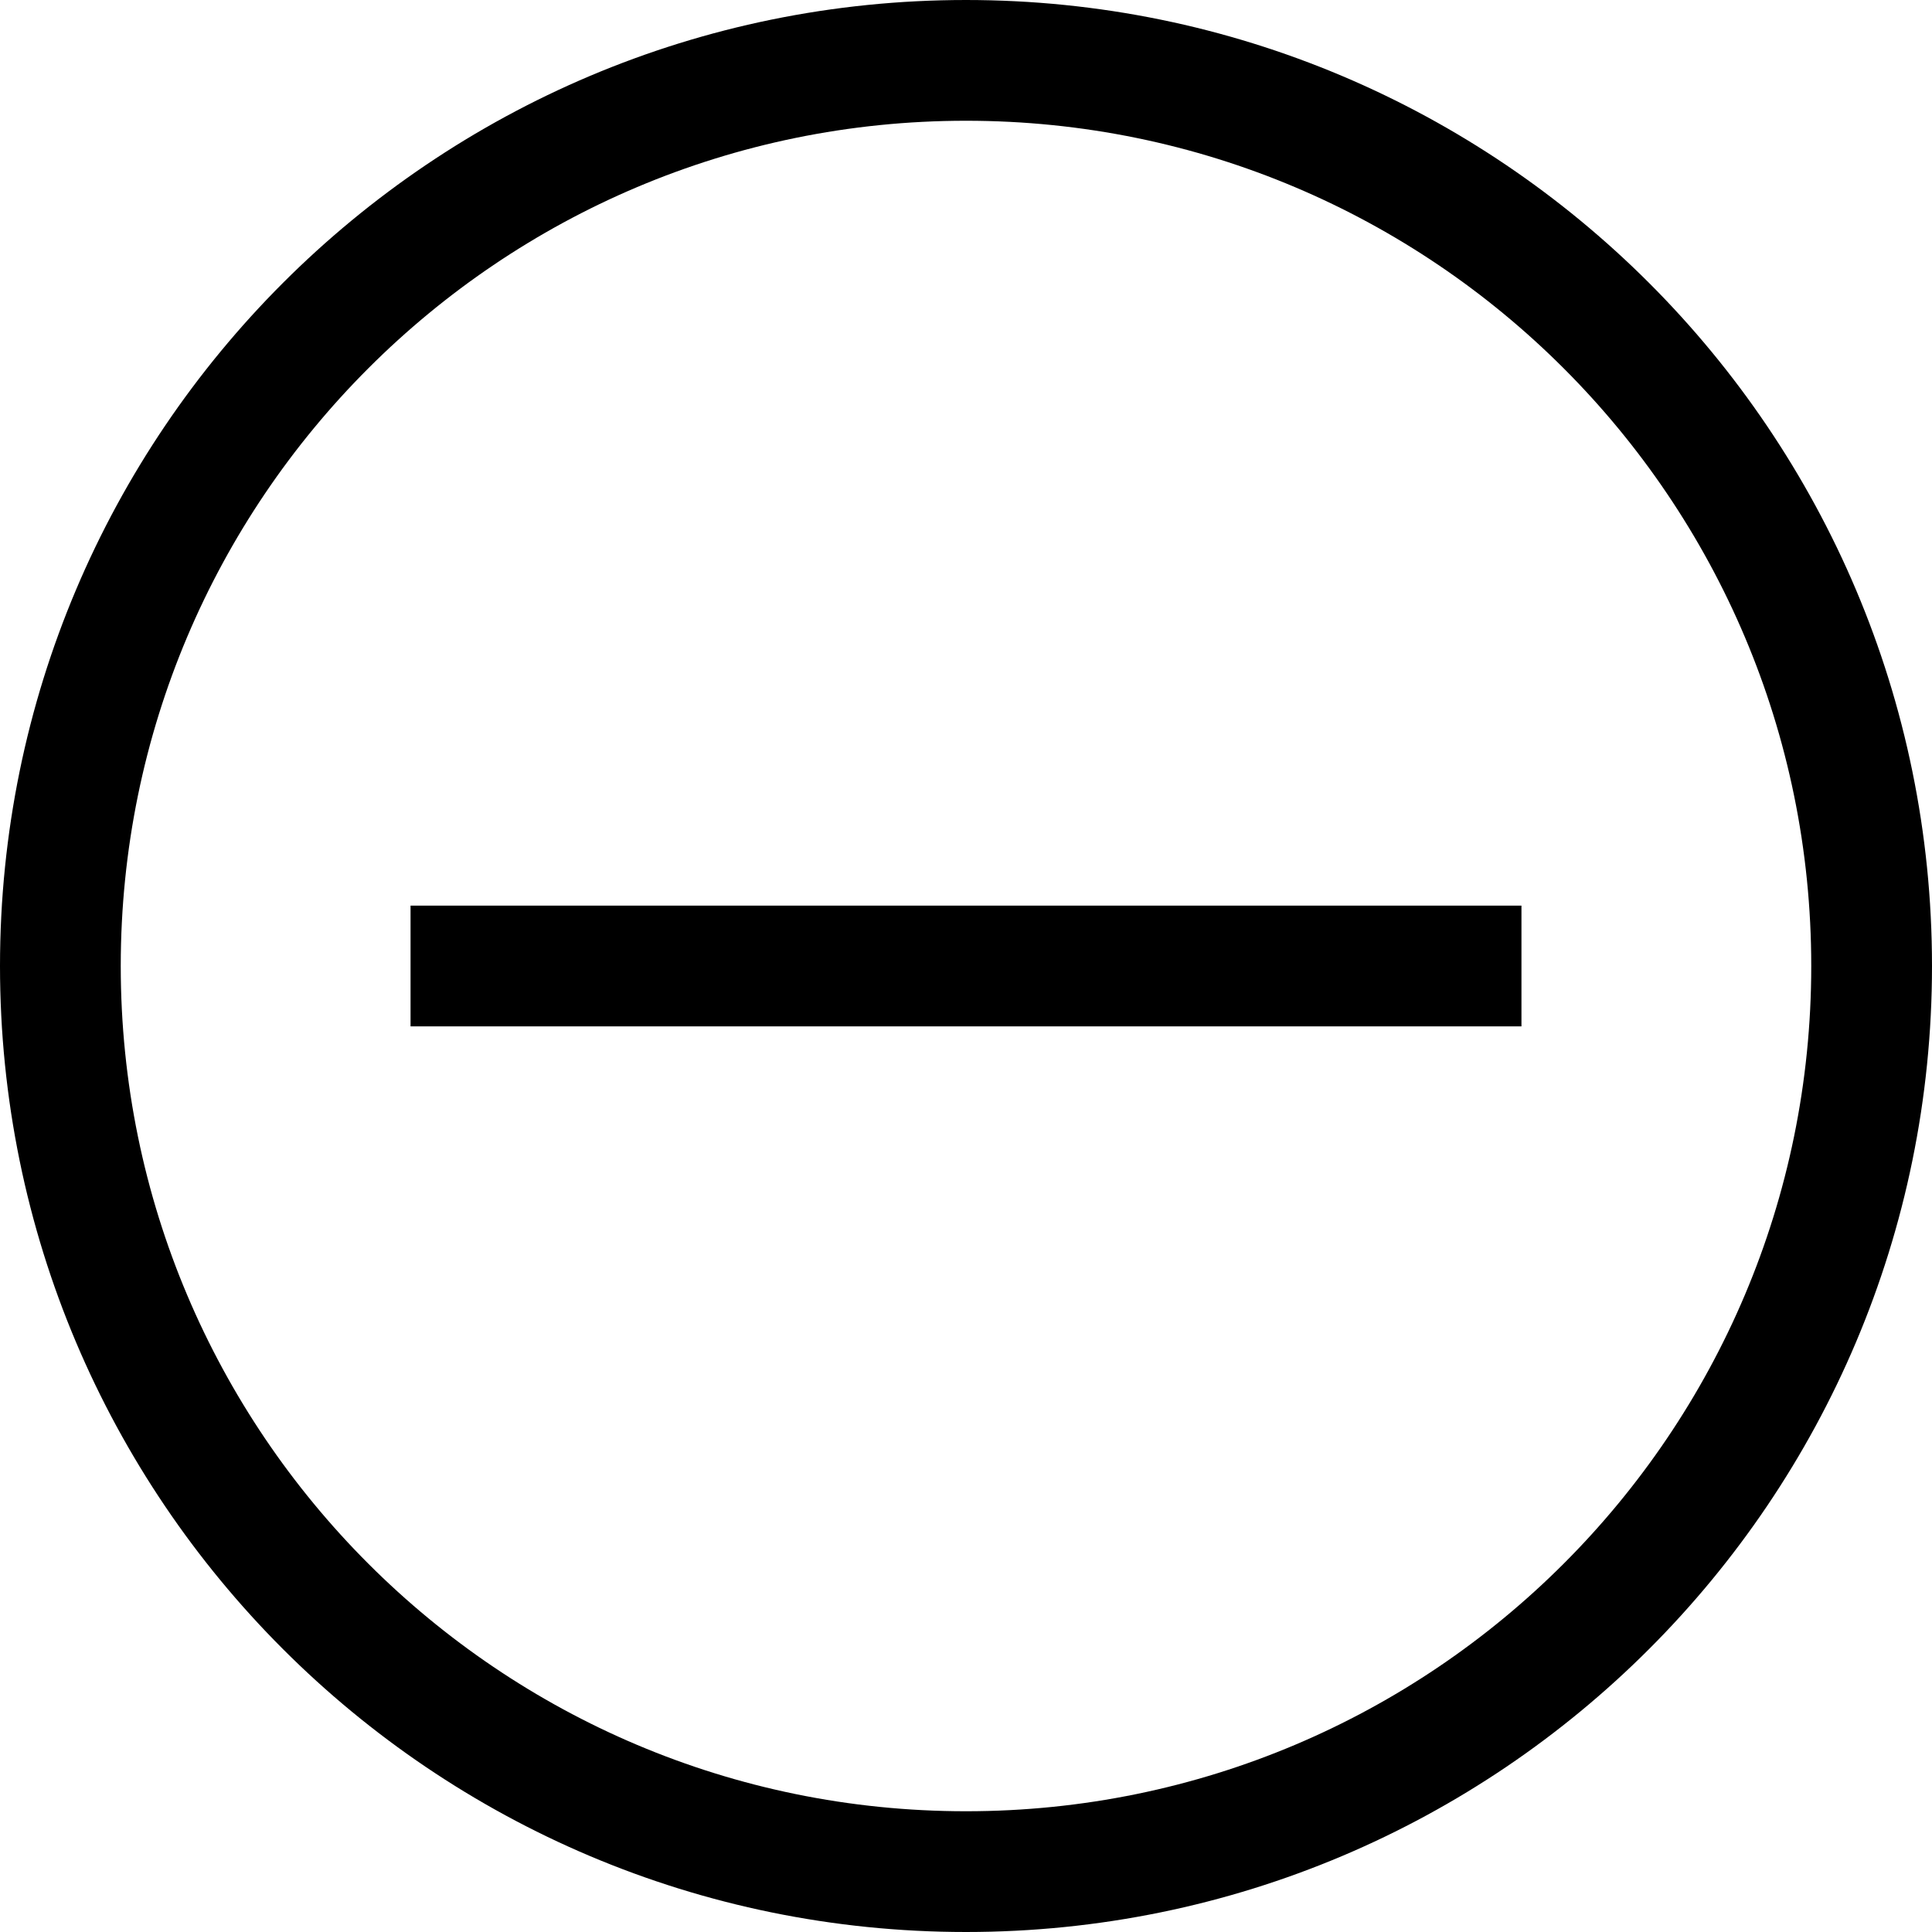
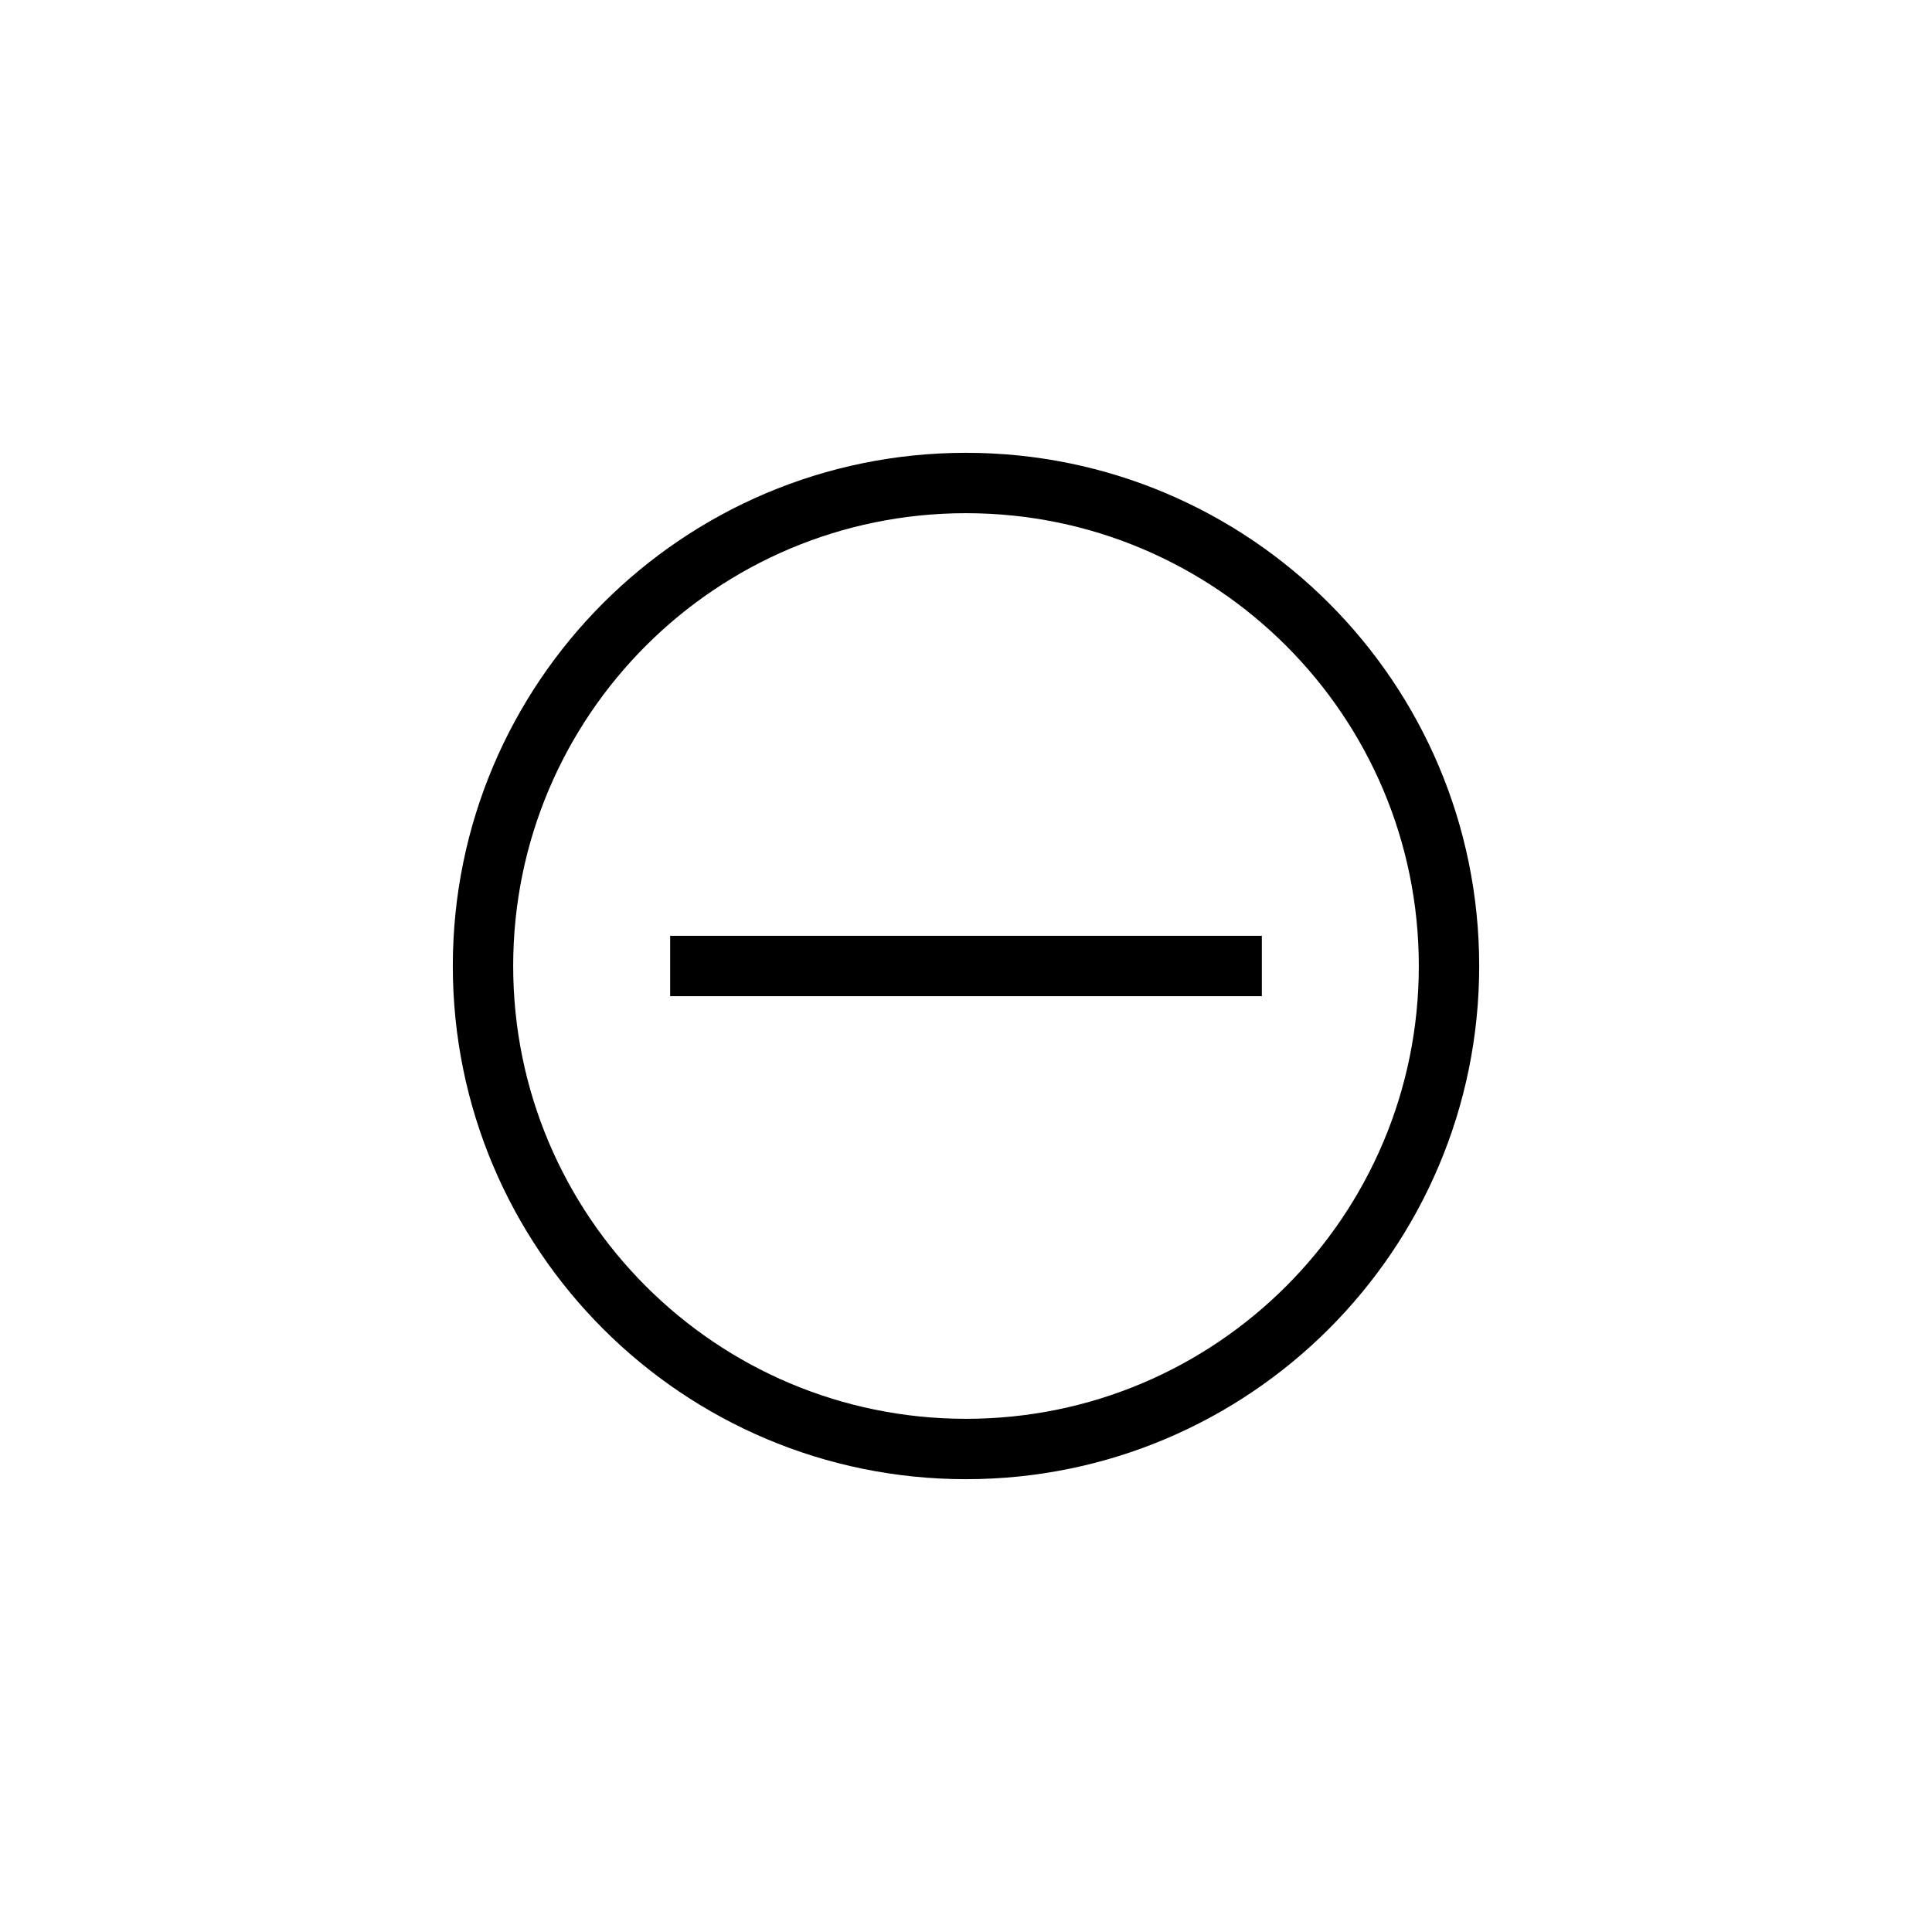
<svg xmlns="http://www.w3.org/2000/svg" viewBox="0 0 32 32">
-   <circle fill="none" stroke="black" stroke-width="2" r="15" cx="16" cy="16" />
-   <line fill="none" stroke="black" stroke-width="2" x1="25.2" y1="16" x2="6.8" y2="16" />
+   <circle fill="none" stroke="black" stroke-width="1" r="8" cx="16" cy="16" />
+   <line fill="none" stroke="black" stroke-width="1" x1="20.9" y1="16" x2="11.1" y2="16" />
</svg>
